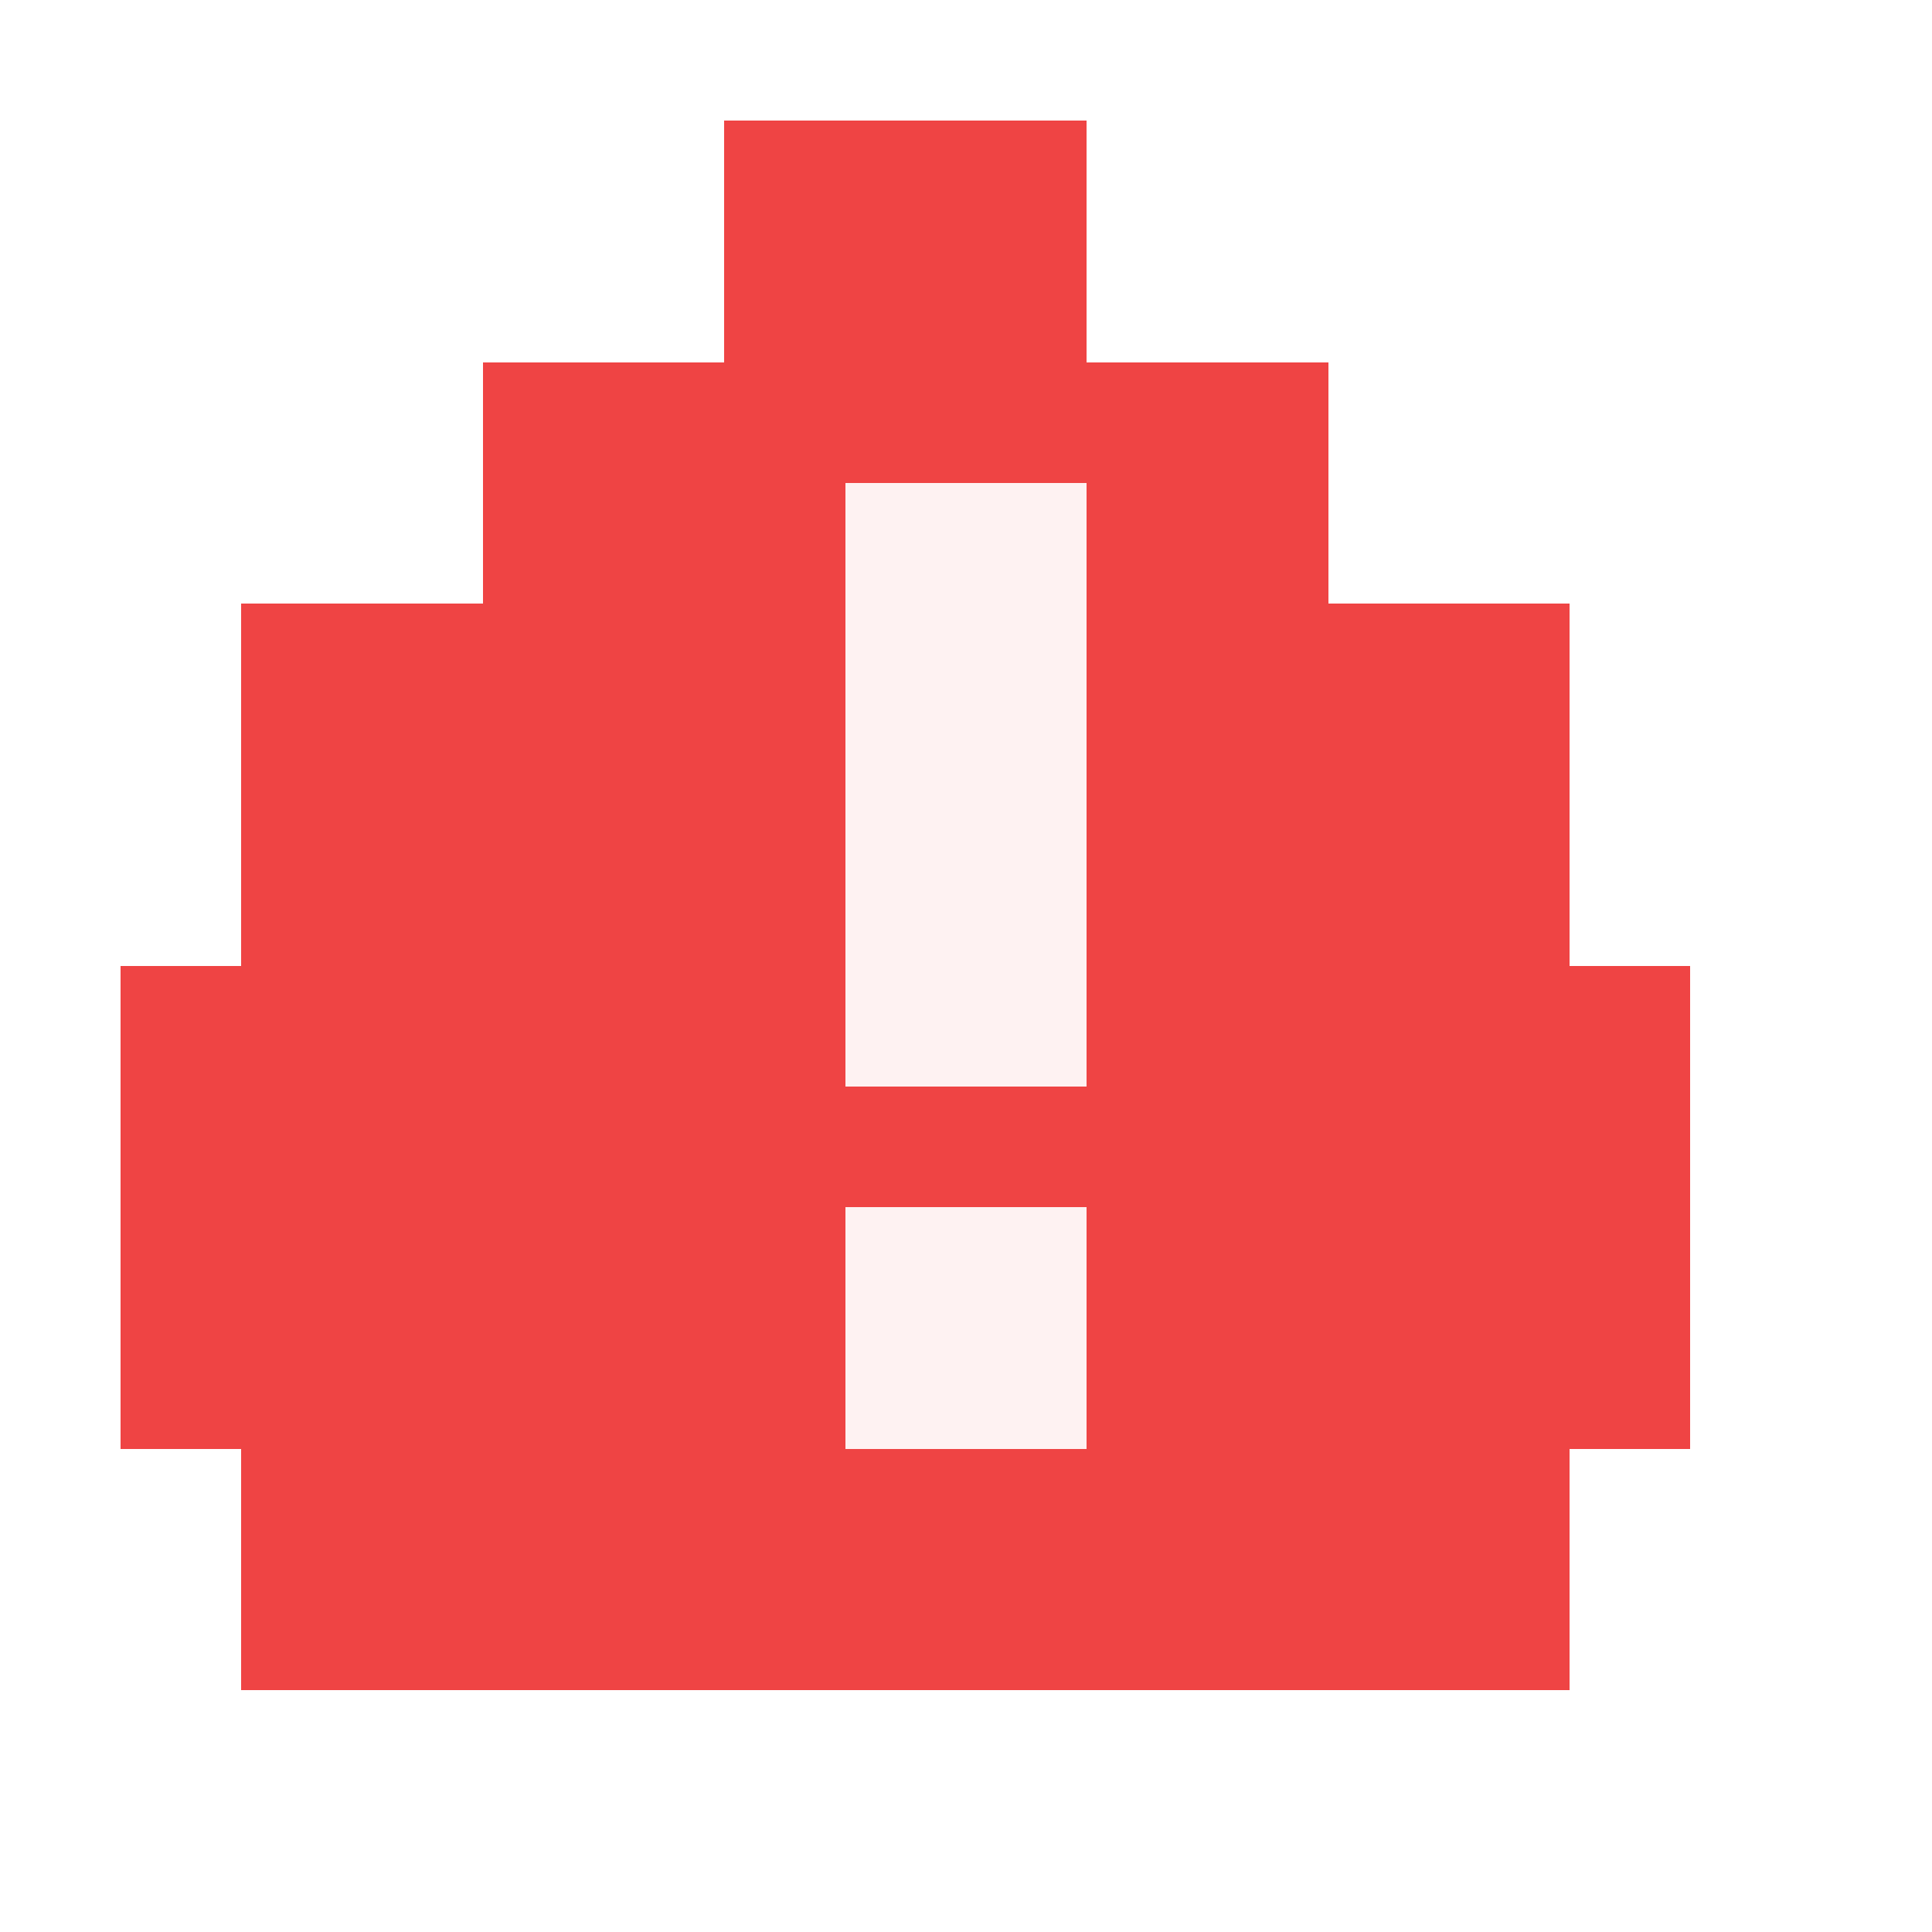
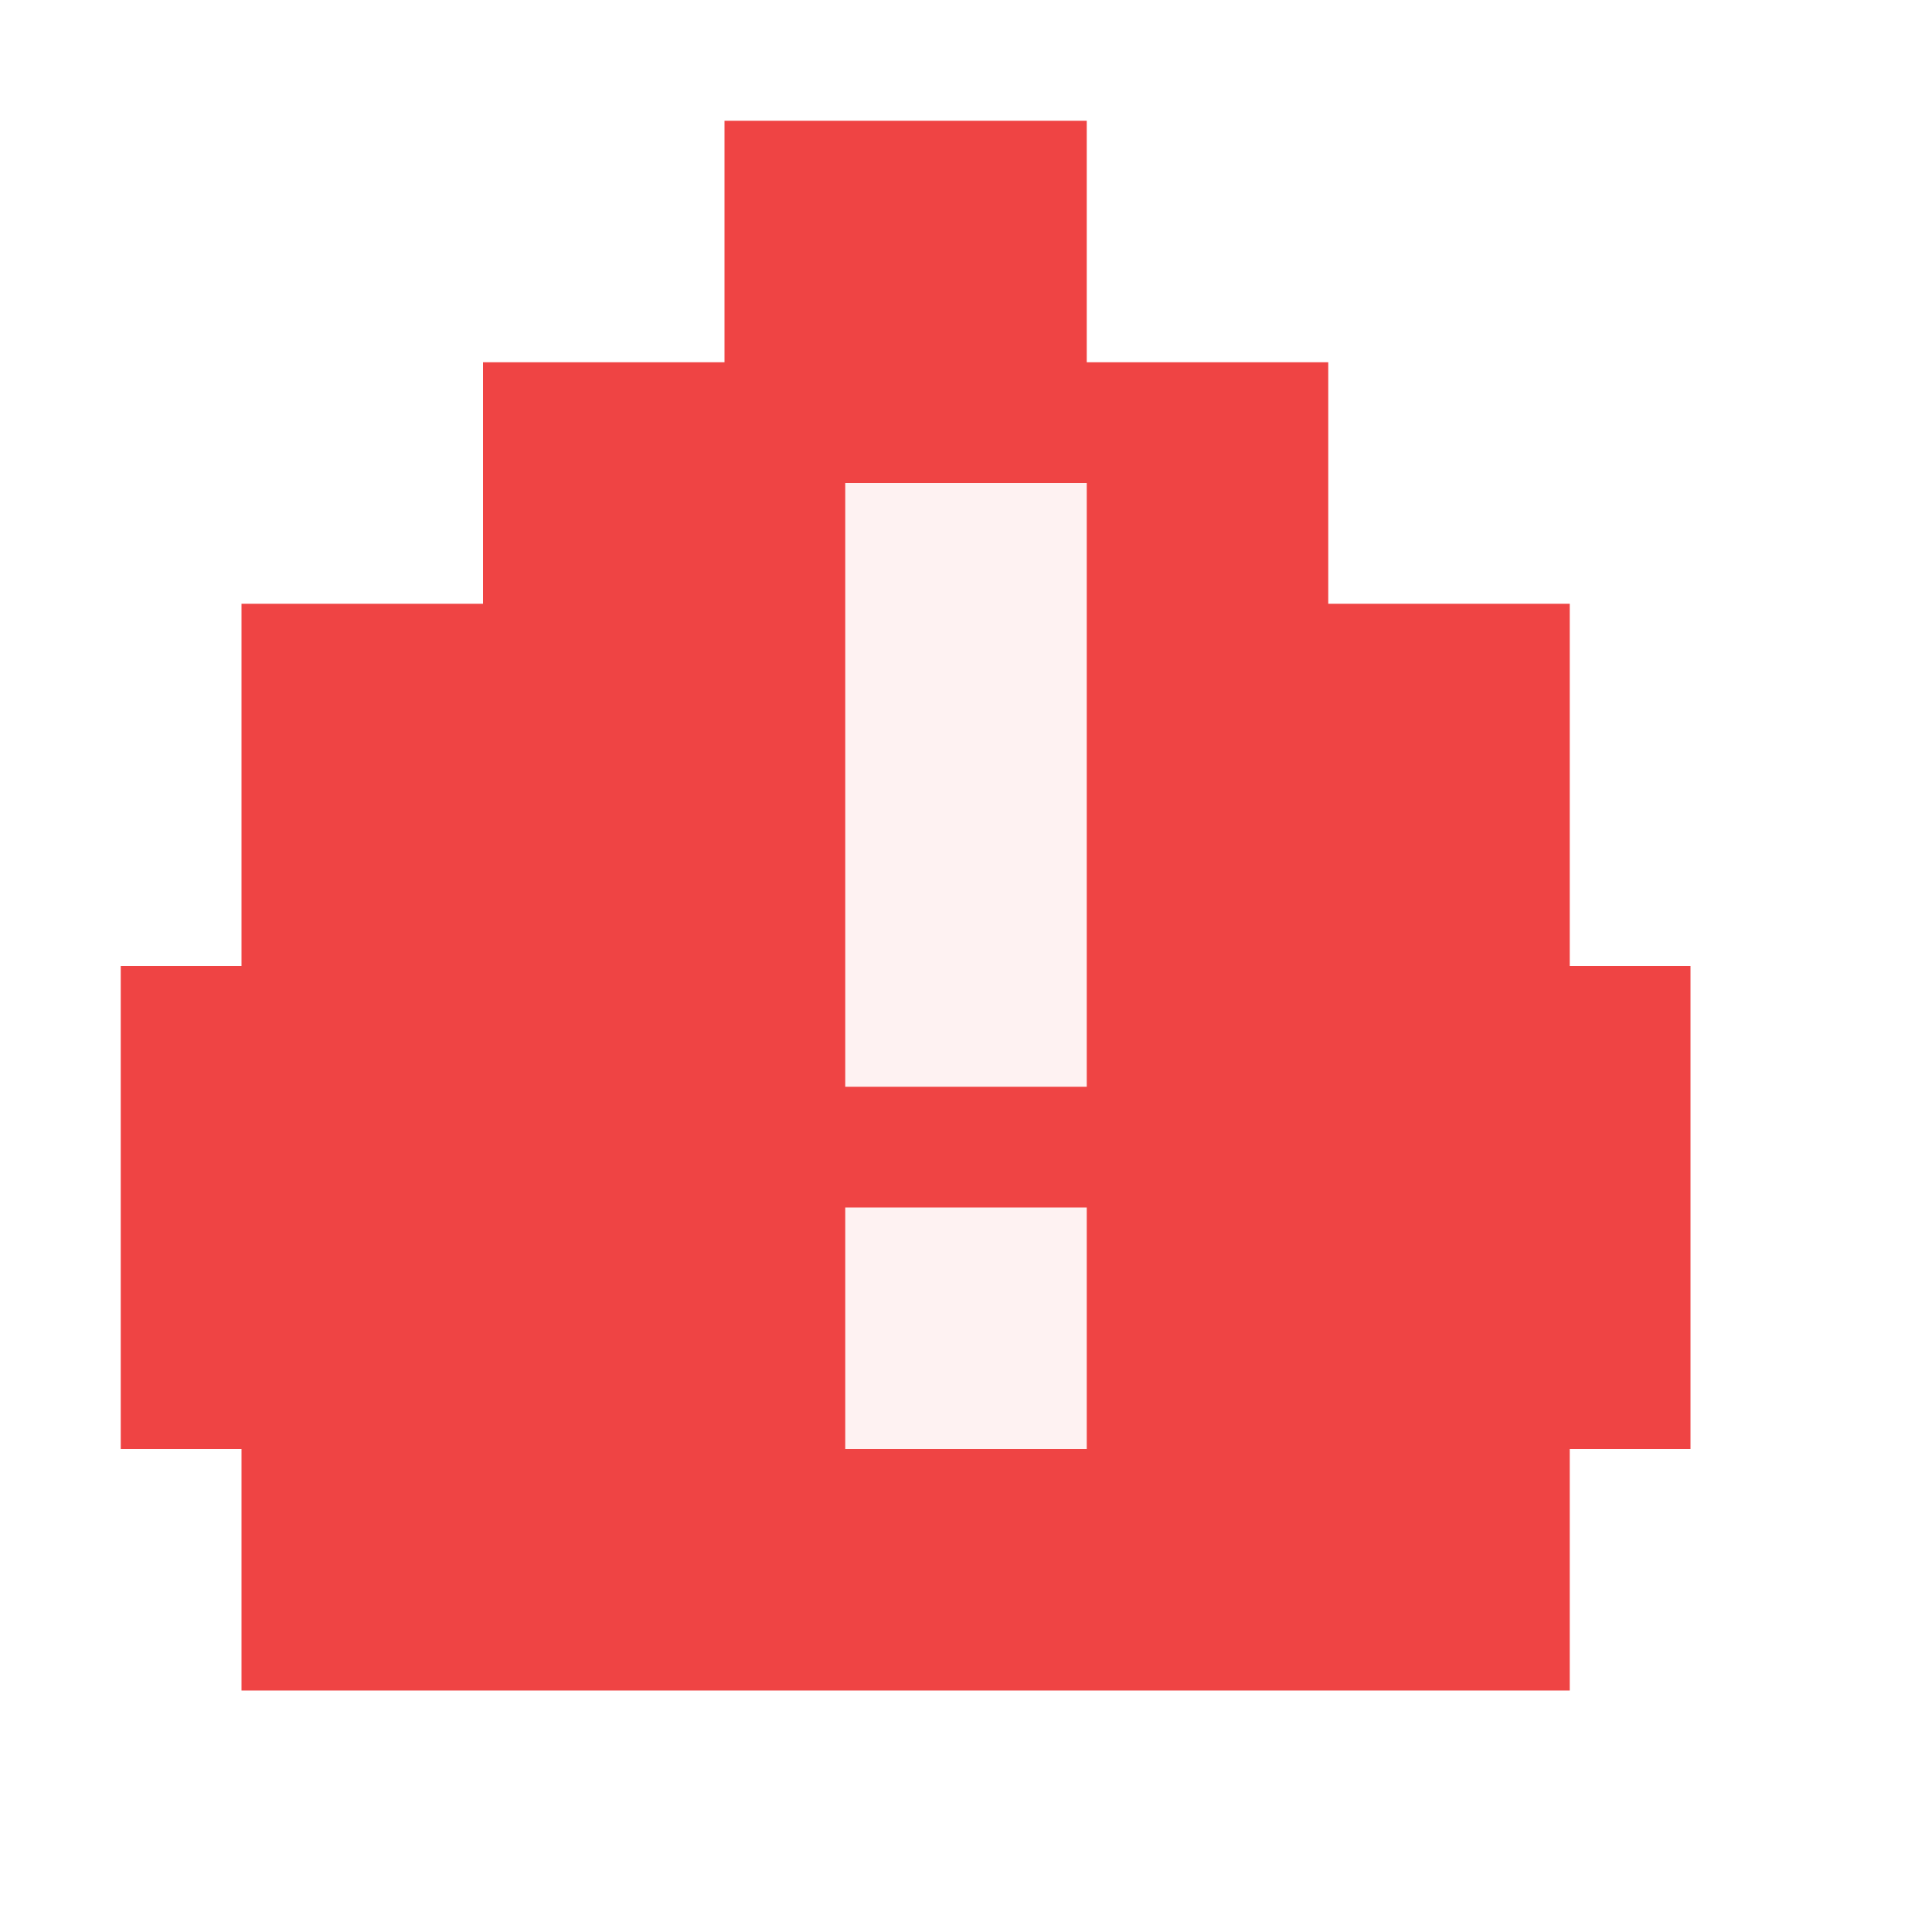
- <svg xmlns="http://www.w3.org/2000/svg" viewBox="0 0 16 16" width="16" height="16" shape-rendering="crispEdges">
+ <svg xmlns="http://www.w3.org/2000/svg" viewBox="0 0 16 16" width="28" height="28">
  <path fill="#ef4444" d="M7 1h2v2h2v2h2v3h1v4h-1v2H2v-2H1V8h1V5h2V3h2V1h1z" />
  <path fill="#fef2f2" d="M7 4h2v5H7zm0 6h2v2H7z" />
</svg>
